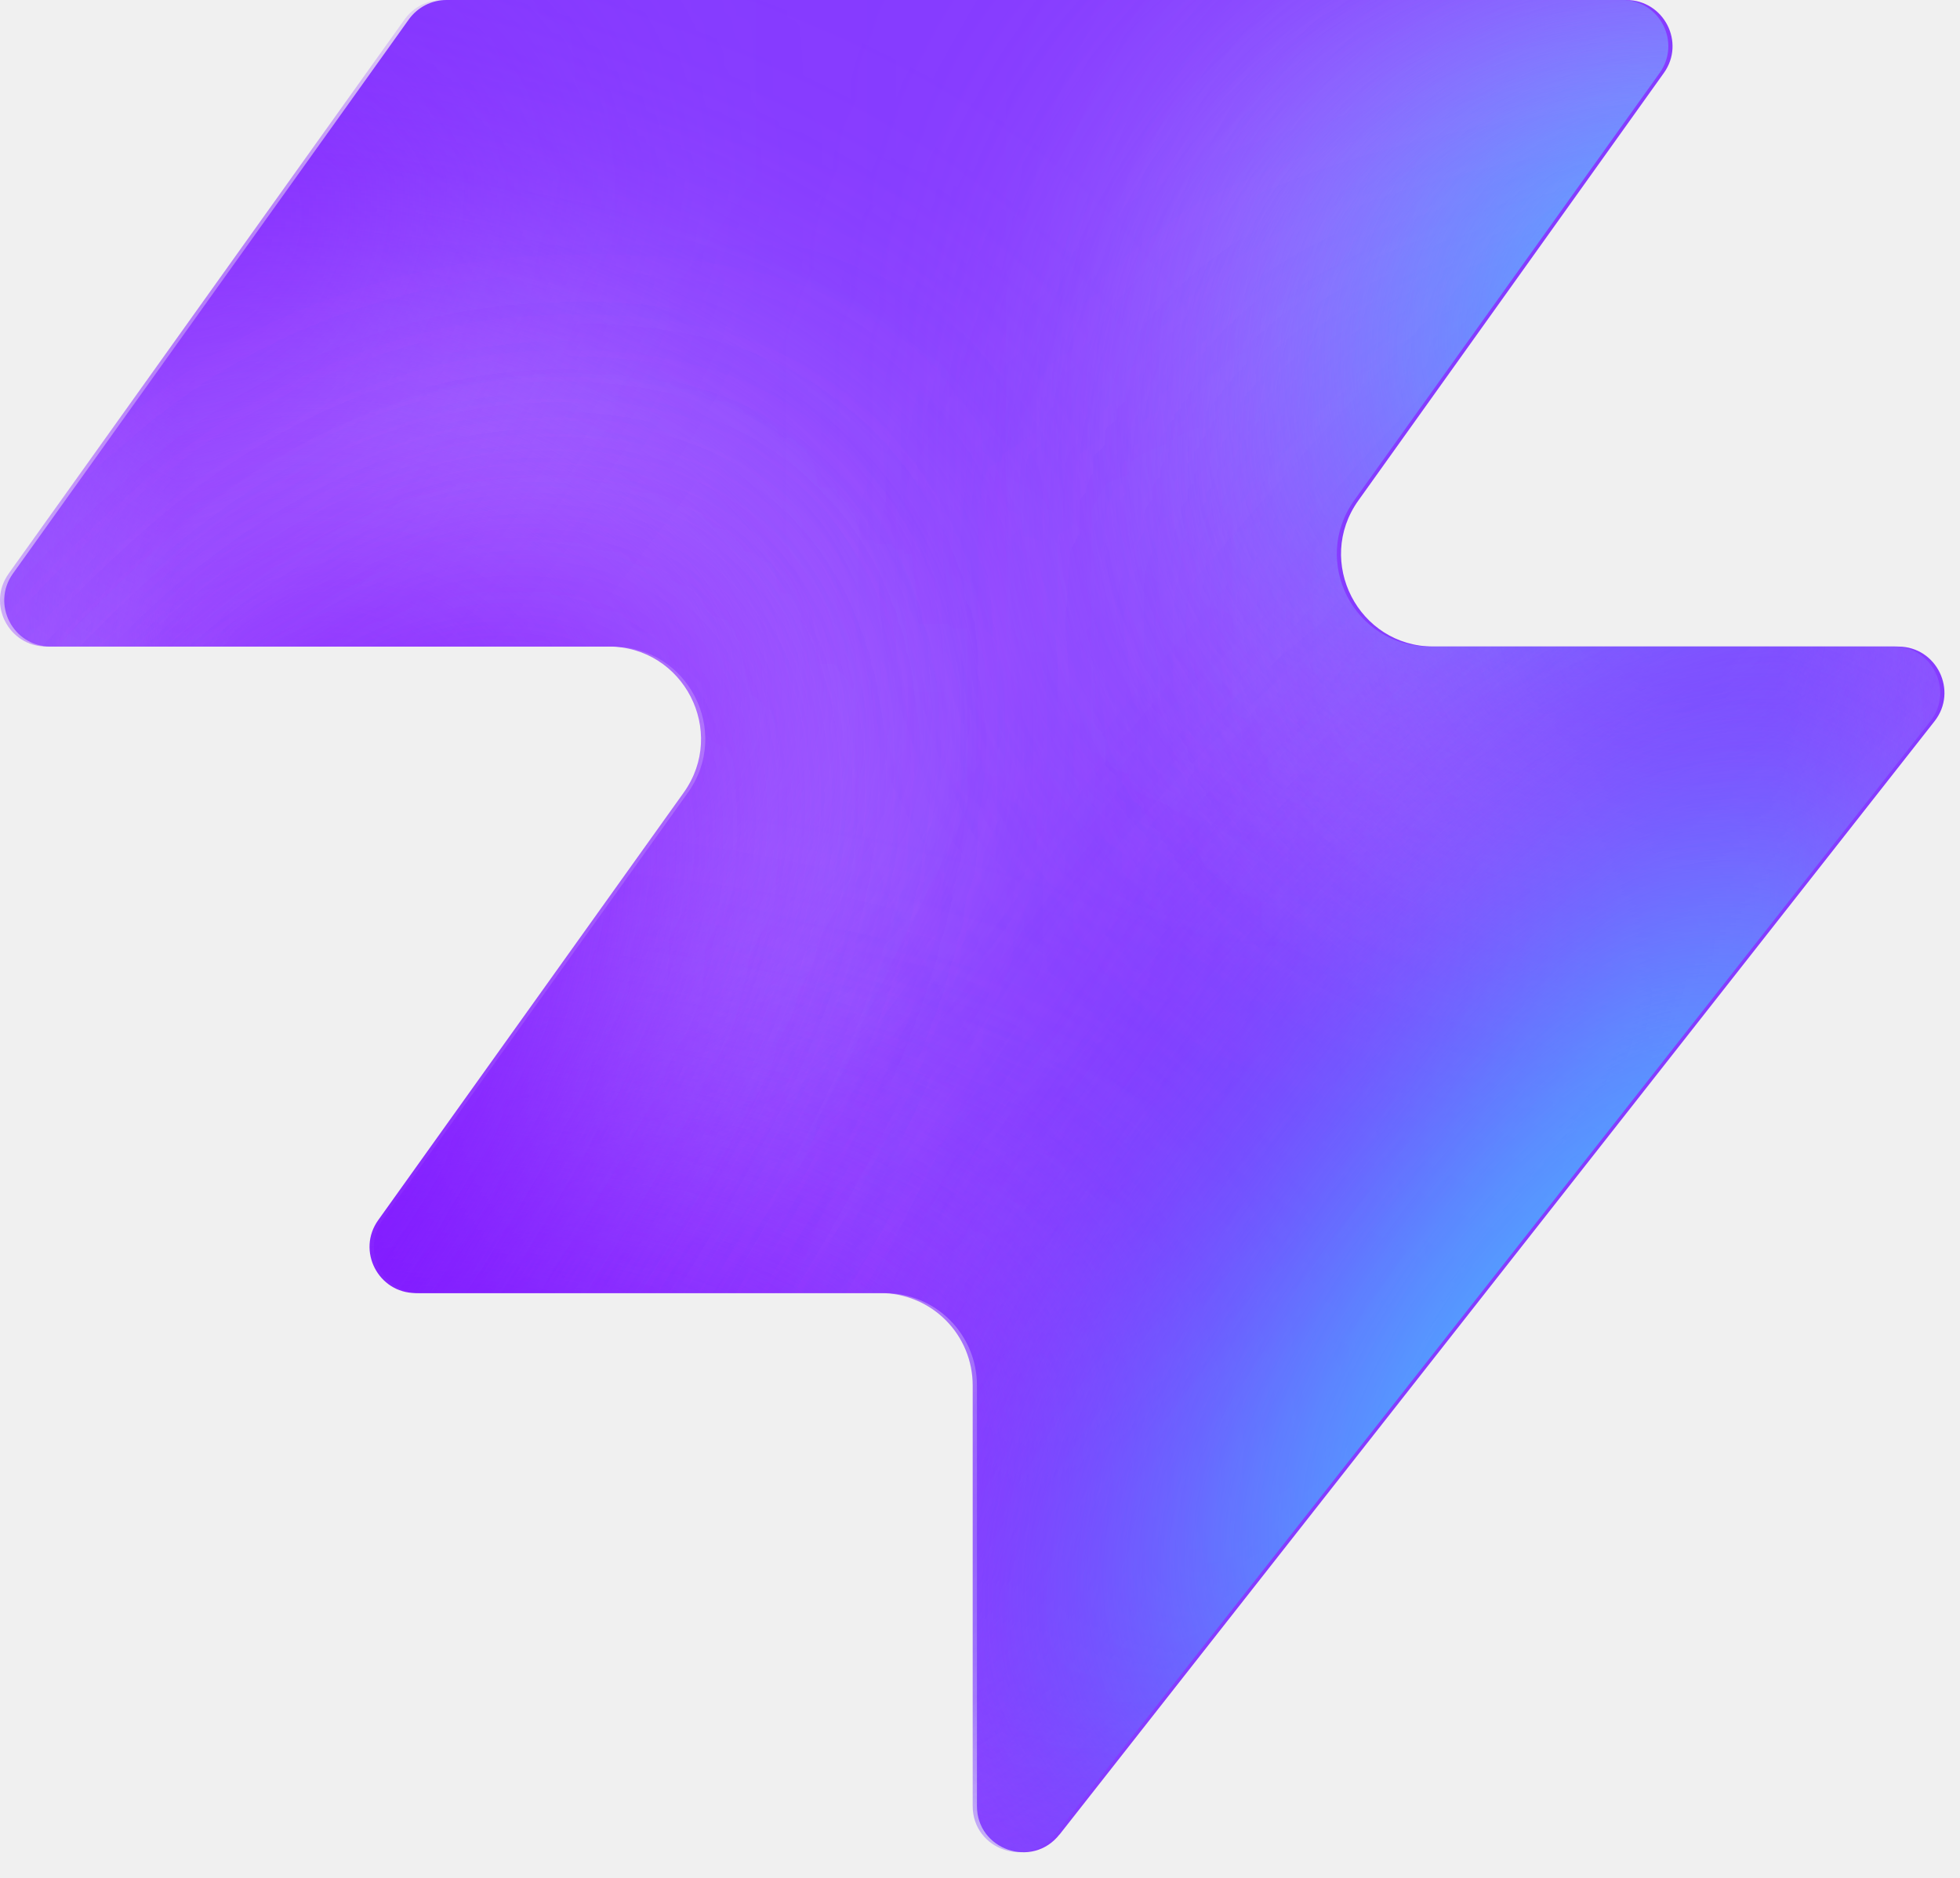
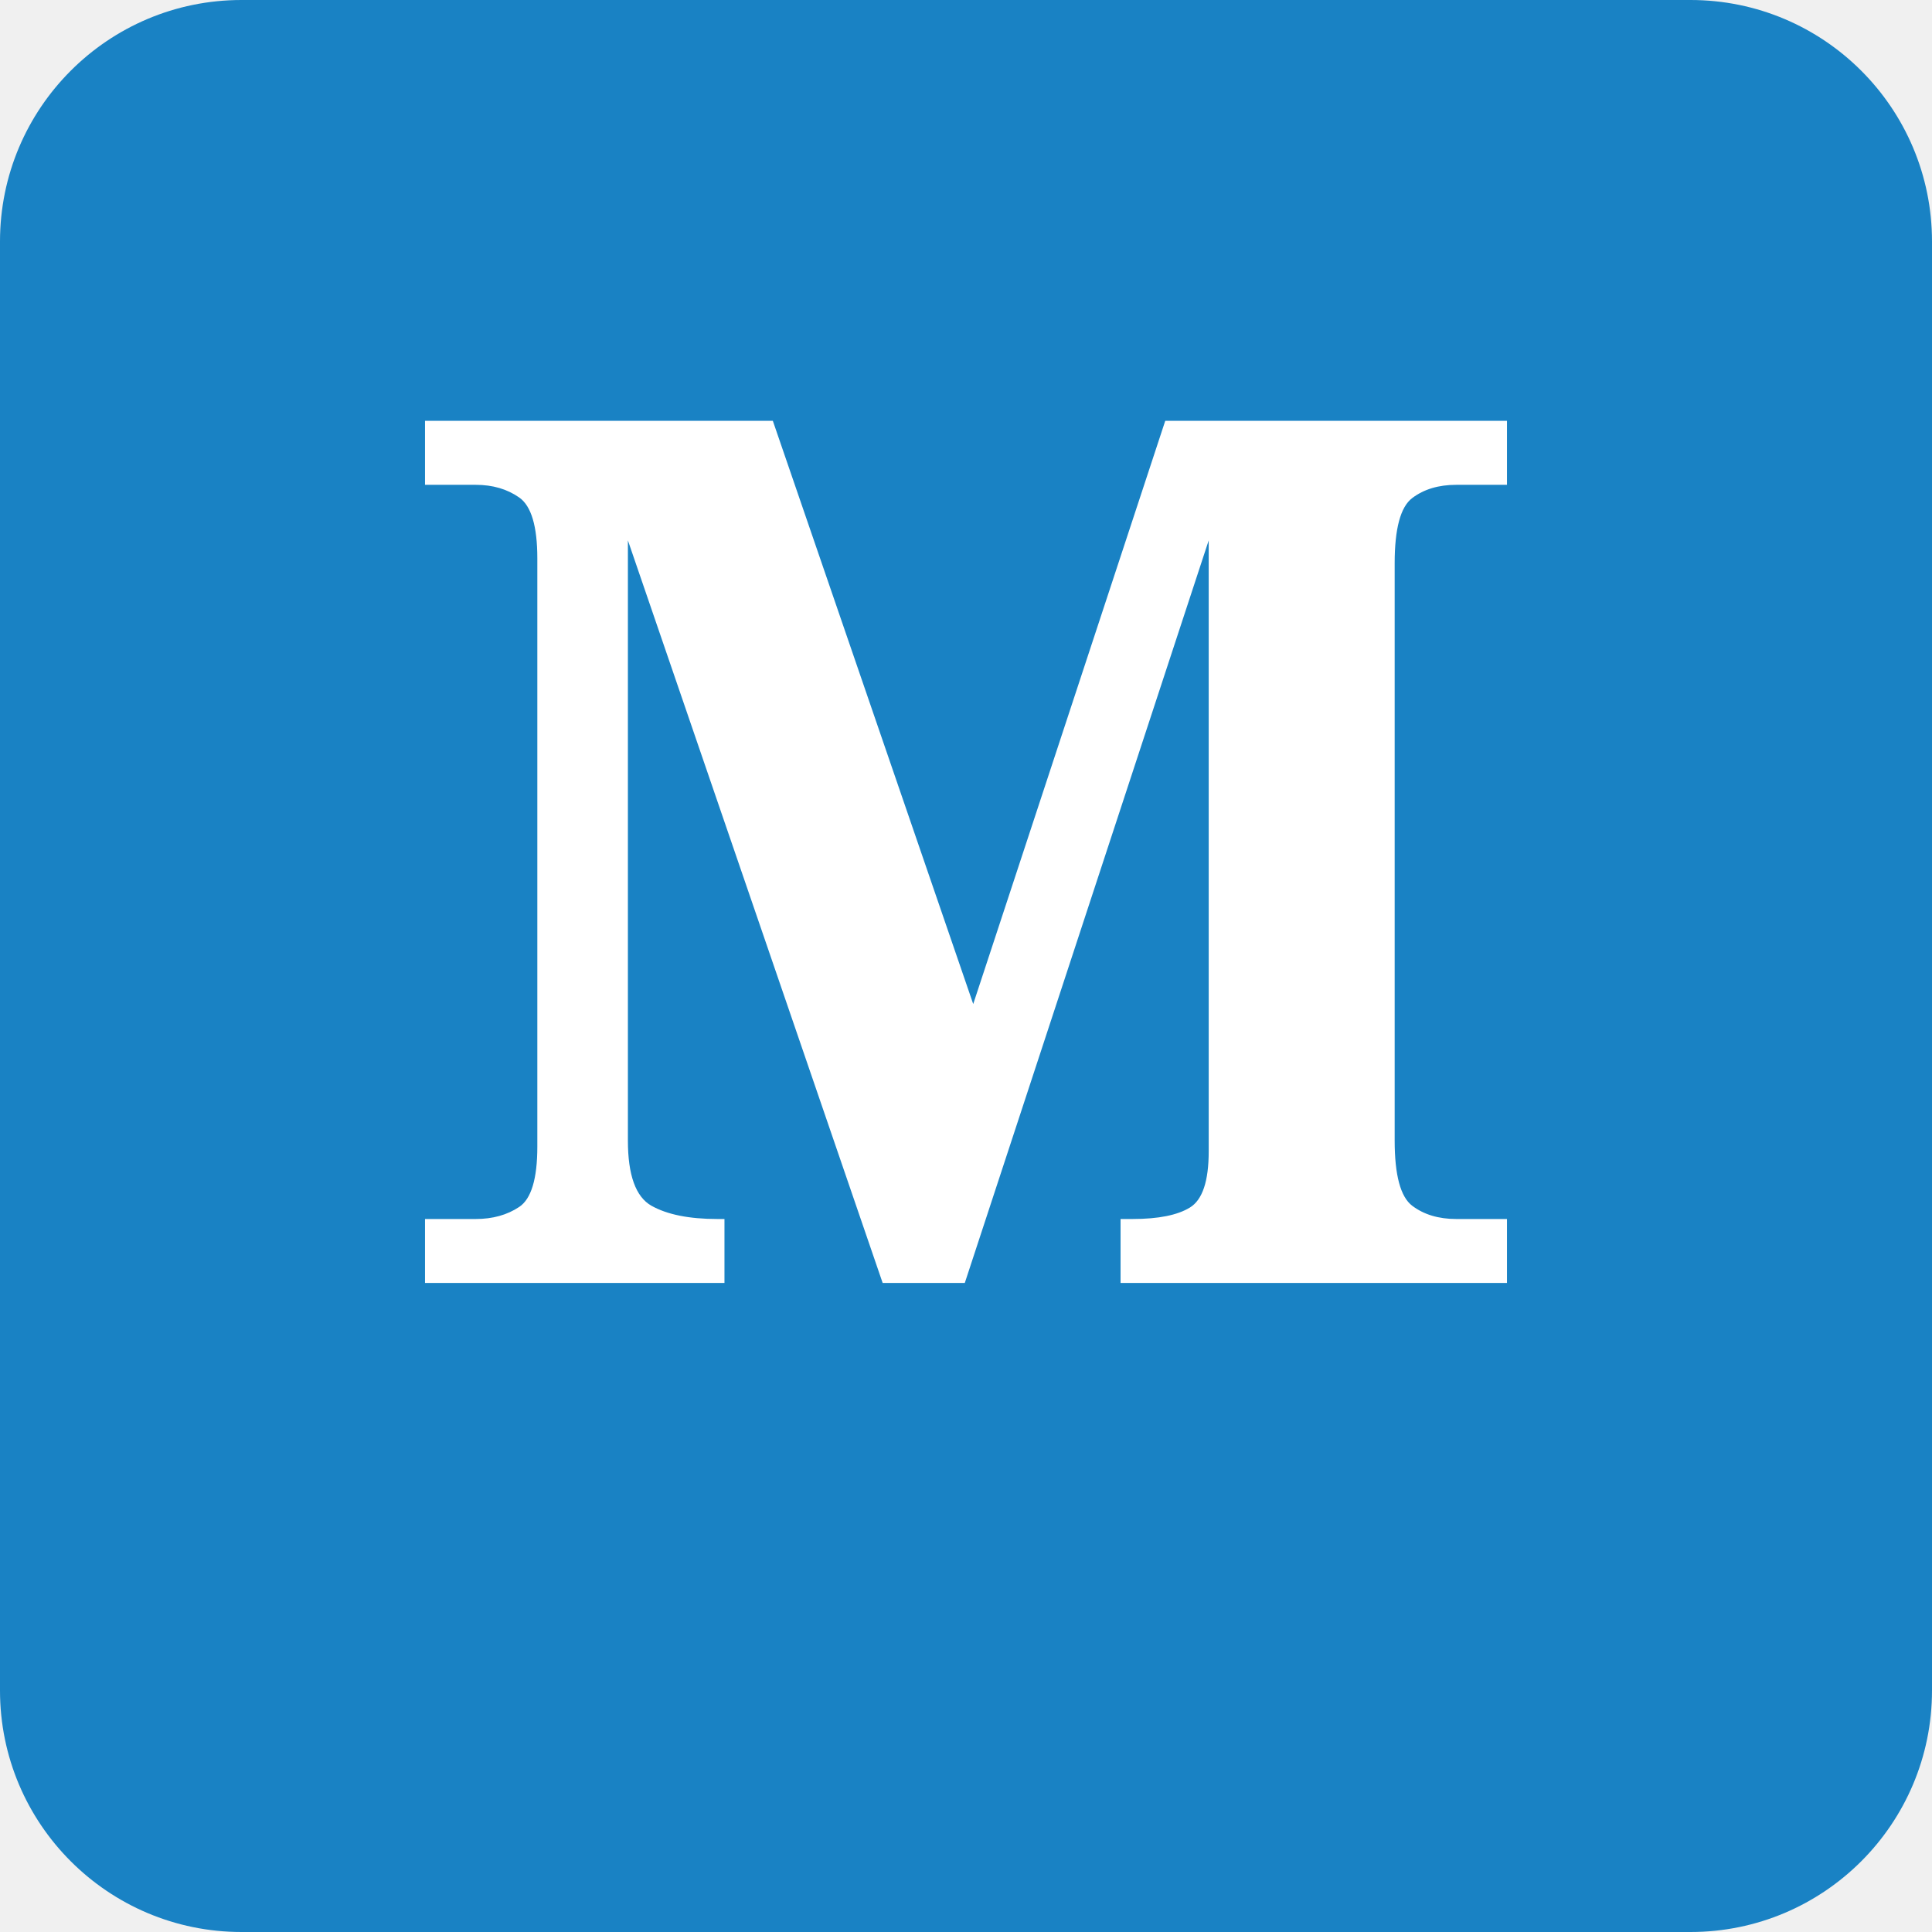
- <svg xmlns="http://www.w3.org/2000/svg" width="48" height="46" fill="none" viewBox="0 0 48 46">
-   <path fill="#863bff" d="M25.946 44.938c-.664.845-2.021.375-2.021-.698V33.937a2.26 2.26 0 0 0-2.262-2.262H10.287c-.92 0-1.456-1.04-.92-1.788l7.48-10.471c1.07-1.497 0-3.578-1.842-3.578H1.237c-.92 0-1.456-1.04-.92-1.788L10.013.474c.214-.297.556-.474.92-.474h28.894c.92 0 1.456 1.04.92 1.788l-7.48 10.471c-1.07 1.498 0 3.579 1.842 3.579h11.377c.943 0 1.473 1.088.89 1.83L25.947 44.94z" style="fill:#863bff;fill:color(display-p3 .525 .23 1);fill-opacity:1" />
-   <mask id="a" width="48" height="46" x="0" y="0" maskUnits="userSpaceOnUse" style="mask-type:alpha">
-     <path fill="#000" d="M25.842 44.938c-.664.844-2.021.375-2.021-.698V33.937a2.26 2.26 0 0 0-2.262-2.262H10.183c-.92 0-1.456-1.04-.92-1.788l7.48-10.471c1.07-1.498 0-3.579-1.842-3.579H1.133c-.92 0-1.456-1.04-.92-1.787L9.91.473c.214-.297.556-.474.92-.474h28.894c.92 0 1.456 1.04.92 1.788l-7.48 10.471c-1.07 1.498 0 3.578 1.842 3.578h11.377c.943 0 1.473 1.088.89 1.832L25.843 44.94z" style="fill:#000;fill-opacity:1" />
-   </mask>
-   <g mask="url(#a)">
-     <g filter="url(#b)">
-       <ellipse cx="5.508" cy="14.704" fill="#ede6ff" rx="5.508" ry="14.704" style="fill:#ede6ff;fill:color(display-p3 .927 .903 1);fill-opacity:1" transform="matrix(.00324 1 1 -.00324 -4.47 31.516)" />
-     </g>
-     <g filter="url(#c)">
-       <ellipse cx="10.399" cy="29.851" fill="#ede6ff" rx="10.399" ry="29.851" style="fill:#ede6ff;fill:color(display-p3 .927 .903 1);fill-opacity:1" transform="matrix(.00324 1 1 -.00324 -39.328 7.883)" />
-     </g>
-     <g filter="url(#d)">
-       <ellipse cx="5.508" cy="30.487" fill="#7e14ff" rx="5.508" ry="30.487" style="fill:#7e14ff;fill:color(display-p3 .492 .077 1);fill-opacity:1" transform="rotate(89.814 -25.913 -14.639)scale(1 -1)" />
-     </g>
-     <g filter="url(#e)">
-       <ellipse cx="5.508" cy="30.599" fill="#7e14ff" rx="5.508" ry="30.599" style="fill:#7e14ff;fill:color(display-p3 .492 .077 1);fill-opacity:1" transform="rotate(89.814 -32.644 -3.334)scale(1 -1)" />
-     </g>
-     <g filter="url(#f)">
-       <ellipse cx="5.508" cy="30.599" fill="#7e14ff" rx="5.508" ry="30.599" style="fill:#7e14ff;fill:color(display-p3 .492 .077 1);fill-opacity:1" transform="matrix(.00324 1 1 -.00324 -34.34 30.47)" />
-     </g>
-     <g filter="url(#g)">
-       <ellipse cx="14.072" cy="22.078" fill="#ede6ff" rx="14.072" ry="22.078" style="fill:#ede6ff;fill:color(display-p3 .927 .903 1);fill-opacity:1" transform="rotate(93.35 24.506 48.493)scale(-1 1)" />
-     </g>
-     <g filter="url(#h)">
-       <ellipse cx="3.47" cy="21.501" fill="#7e14ff" rx="3.47" ry="21.501" style="fill:#7e14ff;fill:color(display-p3 .492 .077 1);fill-opacity:1" transform="rotate(89.009 28.708 47.59)scale(-1 1)" />
-     </g>
-     <g filter="url(#i)">
-       <ellipse cx="3.47" cy="21.501" fill="#7e14ff" rx="3.47" ry="21.501" style="fill:#7e14ff;fill:color(display-p3 .492 .077 1);fill-opacity:1" transform="rotate(89.009 28.708 47.59)scale(-1 1)" />
-     </g>
-     <g filter="url(#j)">
-       <ellipse cx=".387" cy="8.972" fill="#7e14ff" rx="4.407" ry="29.108" style="fill:#7e14ff;fill:color(display-p3 .492 .077 1);fill-opacity:1" transform="rotate(39.51 .387 8.972)" />
-     </g>
-     <g filter="url(#k)">
-       <ellipse cx="47.523" cy="-6.092" fill="#7e14ff" rx="4.407" ry="29.108" style="fill:#7e14ff;fill:color(display-p3 .492 .077 1);fill-opacity:1" transform="rotate(37.892 47.523 -6.092)" />
-     </g>
-     <g filter="url(#l)">
-       <ellipse cx="41.412" cy="6.333" fill="#47bfff" rx="5.971" ry="9.665" style="fill:#47bfff;fill:color(display-p3 .28 .748 1);fill-opacity:1" transform="rotate(37.892 41.412 6.333)" />
-     </g>
-     <g filter="url(#m)">
-       <ellipse cx="-1.879" cy="38.332" fill="#7e14ff" rx="4.407" ry="29.108" style="fill:#7e14ff;fill:color(display-p3 .492 .077 1);fill-opacity:1" transform="rotate(37.892 -1.88 38.332)" />
-     </g>
-     <g filter="url(#n)">
-       <ellipse cx="-1.879" cy="38.332" fill="#7e14ff" rx="4.407" ry="29.108" style="fill:#7e14ff;fill:color(display-p3 .492 .077 1);fill-opacity:1" transform="rotate(37.892 -1.88 38.332)" />
-     </g>
-     <g filter="url(#o)">
-       <ellipse cx="35.651" cy="29.907" fill="#7e14ff" rx="4.407" ry="29.108" style="fill:#7e14ff;fill:color(display-p3 .492 .077 1);fill-opacity:1" transform="rotate(37.892 35.651 29.907)" />
-     </g>
-     <g filter="url(#p)">
-       <ellipse cx="38.418" cy="32.4" fill="#47bfff" rx="5.971" ry="15.297" style="fill:#47bfff;fill:color(display-p3 .28 .748 1);fill-opacity:1" transform="rotate(37.892 38.418 32.4)" />
-     </g>
-   </g>
-   <defs>
-     <filter id="b" width="60.045" height="41.654" x="-19.77" y="16.149" color-interpolation-filters="sRGB" filterUnits="userSpaceOnUse">
-       <feFlood flood-opacity="0" result="BackgroundImageFix" />
-       <feBlend in="SourceGraphic" in2="BackgroundImageFix" result="shape" />
-       <feGaussianBlur result="effect1_foregroundBlur_2002_17158" stdDeviation="7.659" />
-     </filter>
-     <filter id="c" width="90.34" height="51.437" x="-54.613" y="-7.533" color-interpolation-filters="sRGB" filterUnits="userSpaceOnUse">
-       <feFlood flood-opacity="0" result="BackgroundImageFix" />
-       <feBlend in="SourceGraphic" in2="BackgroundImageFix" result="shape" />
-       <feGaussianBlur result="effect1_foregroundBlur_2002_17158" stdDeviation="7.659" />
-     </filter>
-     <filter id="d" width="79.355" height="29.4" x="-49.64" y="2.03" color-interpolation-filters="sRGB" filterUnits="userSpaceOnUse">
-       <feFlood flood-opacity="0" result="BackgroundImageFix" />
-       <feBlend in="SourceGraphic" in2="BackgroundImageFix" result="shape" />
-       <feGaussianBlur result="effect1_foregroundBlur_2002_17158" stdDeviation="4.596" />
-     </filter>
-     <filter id="e" width="79.579" height="29.4" x="-45.045" y="20.029" color-interpolation-filters="sRGB" filterUnits="userSpaceOnUse">
-       <feFlood flood-opacity="0" result="BackgroundImageFix" />
-       <feBlend in="SourceGraphic" in2="BackgroundImageFix" result="shape" />
-       <feGaussianBlur result="effect1_foregroundBlur_2002_17158" stdDeviation="4.596" />
-     </filter>
-     <filter id="f" width="79.579" height="29.4" x="-43.513" y="21.178" color-interpolation-filters="sRGB" filterUnits="userSpaceOnUse">
-       <feFlood flood-opacity="0" result="BackgroundImageFix" />
-       <feBlend in="SourceGraphic" in2="BackgroundImageFix" result="shape" />
-       <feGaussianBlur result="effect1_foregroundBlur_2002_17158" stdDeviation="4.596" />
-     </filter>
-     <filter id="g" width="74.749" height="58.852" x="15.756" y="-17.901" color-interpolation-filters="sRGB" filterUnits="userSpaceOnUse">
-       <feFlood flood-opacity="0" result="BackgroundImageFix" />
-       <feBlend in="SourceGraphic" in2="BackgroundImageFix" result="shape" />
-       <feGaussianBlur result="effect1_foregroundBlur_2002_17158" stdDeviation="7.659" />
-     </filter>
-     <filter id="h" width="61.377" height="25.362" x="23.548" y="2.284" color-interpolation-filters="sRGB" filterUnits="userSpaceOnUse">
-       <feFlood flood-opacity="0" result="BackgroundImageFix" />
-       <feBlend in="SourceGraphic" in2="BackgroundImageFix" result="shape" />
-       <feGaussianBlur result="effect1_foregroundBlur_2002_17158" stdDeviation="4.596" />
-     </filter>
-     <filter id="i" width="61.377" height="25.362" x="23.548" y="2.284" color-interpolation-filters="sRGB" filterUnits="userSpaceOnUse">
-       <feFlood flood-opacity="0" result="BackgroundImageFix" />
-       <feBlend in="SourceGraphic" in2="BackgroundImageFix" result="shape" />
-       <feGaussianBlur result="effect1_foregroundBlur_2002_17158" stdDeviation="4.596" />
-     </filter>
-     <filter id="j" width="56.045" height="63.649" x="-27.636" y="-22.853" color-interpolation-filters="sRGB" filterUnits="userSpaceOnUse">
-       <feFlood flood-opacity="0" result="BackgroundImageFix" />
-       <feBlend in="SourceGraphic" in2="BackgroundImageFix" result="shape" />
-       <feGaussianBlur result="effect1_foregroundBlur_2002_17158" stdDeviation="4.596" />
-     </filter>
-     <filter id="k" width="54.814" height="64.646" x="20.116" y="-38.415" color-interpolation-filters="sRGB" filterUnits="userSpaceOnUse">
-       <feFlood flood-opacity="0" result="BackgroundImageFix" />
-       <feBlend in="SourceGraphic" in2="BackgroundImageFix" result="shape" />
-       <feGaussianBlur result="effect1_foregroundBlur_2002_17158" stdDeviation="4.596" />
-     </filter>
-     <filter id="l" width="33.541" height="35.313" x="24.641" y="-11.323" color-interpolation-filters="sRGB" filterUnits="userSpaceOnUse">
-       <feFlood flood-opacity="0" result="BackgroundImageFix" />
-       <feBlend in="SourceGraphic" in2="BackgroundImageFix" result="shape" />
-       <feGaussianBlur result="effect1_foregroundBlur_2002_17158" stdDeviation="4.596" />
-     </filter>
-     <filter id="m" width="54.814" height="64.646" x="-29.286" y="6.009" color-interpolation-filters="sRGB" filterUnits="userSpaceOnUse">
-       <feFlood flood-opacity="0" result="BackgroundImageFix" />
-       <feBlend in="SourceGraphic" in2="BackgroundImageFix" result="shape" />
-       <feGaussianBlur result="effect1_foregroundBlur_2002_17158" stdDeviation="4.596" />
-     </filter>
-     <filter id="n" width="54.814" height="64.646" x="-29.286" y="6.009" color-interpolation-filters="sRGB" filterUnits="userSpaceOnUse">
-       <feFlood flood-opacity="0" result="BackgroundImageFix" />
-       <feBlend in="SourceGraphic" in2="BackgroundImageFix" result="shape" />
-       <feGaussianBlur result="effect1_foregroundBlur_2002_17158" stdDeviation="4.596" />
-     </filter>
-     <filter id="o" width="54.814" height="64.646" x="8.244" y="-2.416" color-interpolation-filters="sRGB" filterUnits="userSpaceOnUse">
-       <feFlood flood-opacity="0" result="BackgroundImageFix" />
-       <feBlend in="SourceGraphic" in2="BackgroundImageFix" result="shape" />
-       <feGaussianBlur result="effect1_foregroundBlur_2002_17158" stdDeviation="4.596" />
-     </filter>
-     <filter id="p" width="39.409" height="43.623" x="18.713" y="10.588" color-interpolation-filters="sRGB" filterUnits="userSpaceOnUse">
-       <feFlood flood-opacity="0" result="BackgroundImageFix" />
-       <feBlend in="SourceGraphic" in2="BackgroundImageFix" result="shape" />
-       <feGaussianBlur result="effect1_foregroundBlur_2002_17158" stdDeviation="4.596" />
-     </filter>
-   </defs>
+ <svg xmlns="http://www.w3.org/2000/svg" viewBox="0 0 512 512">
+   <rect width="512" height="512" rx="64" fill="#1982C4" />
+   <text x="256" y="340" text-anchor="middle" font-family="serif" font-size="320" font-weight="bold" fill="white">M</text>
</svg>
